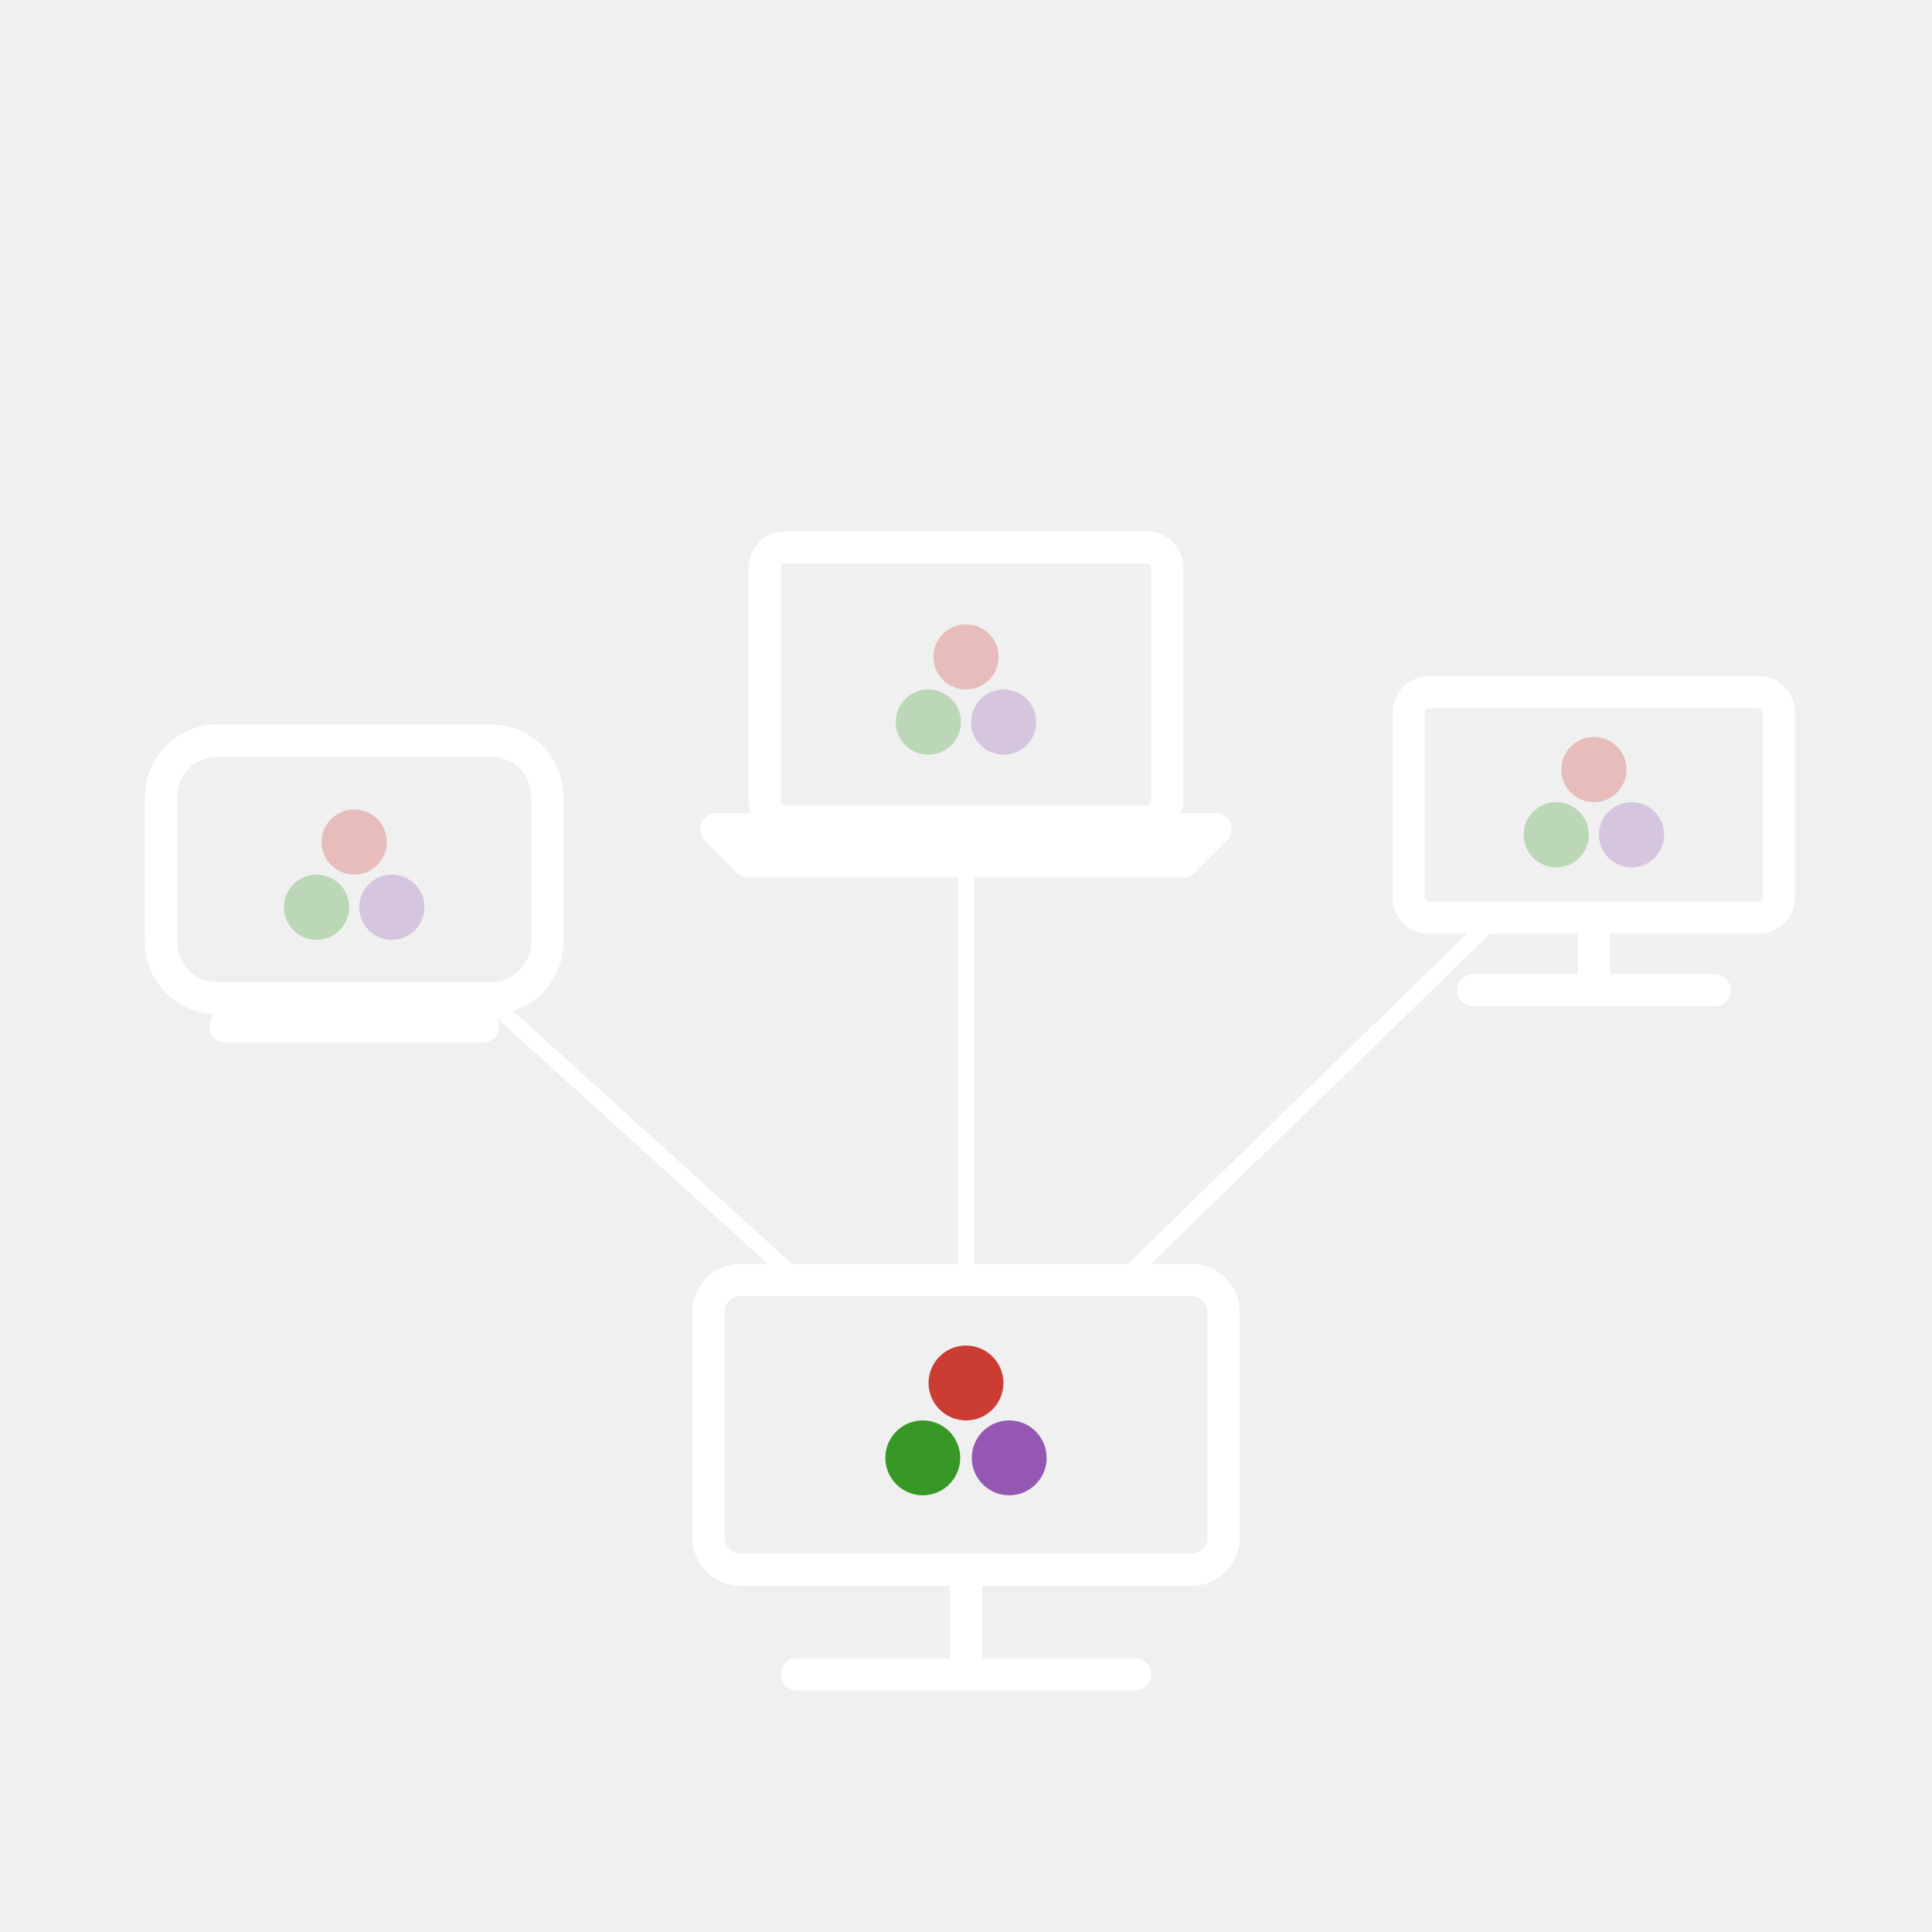
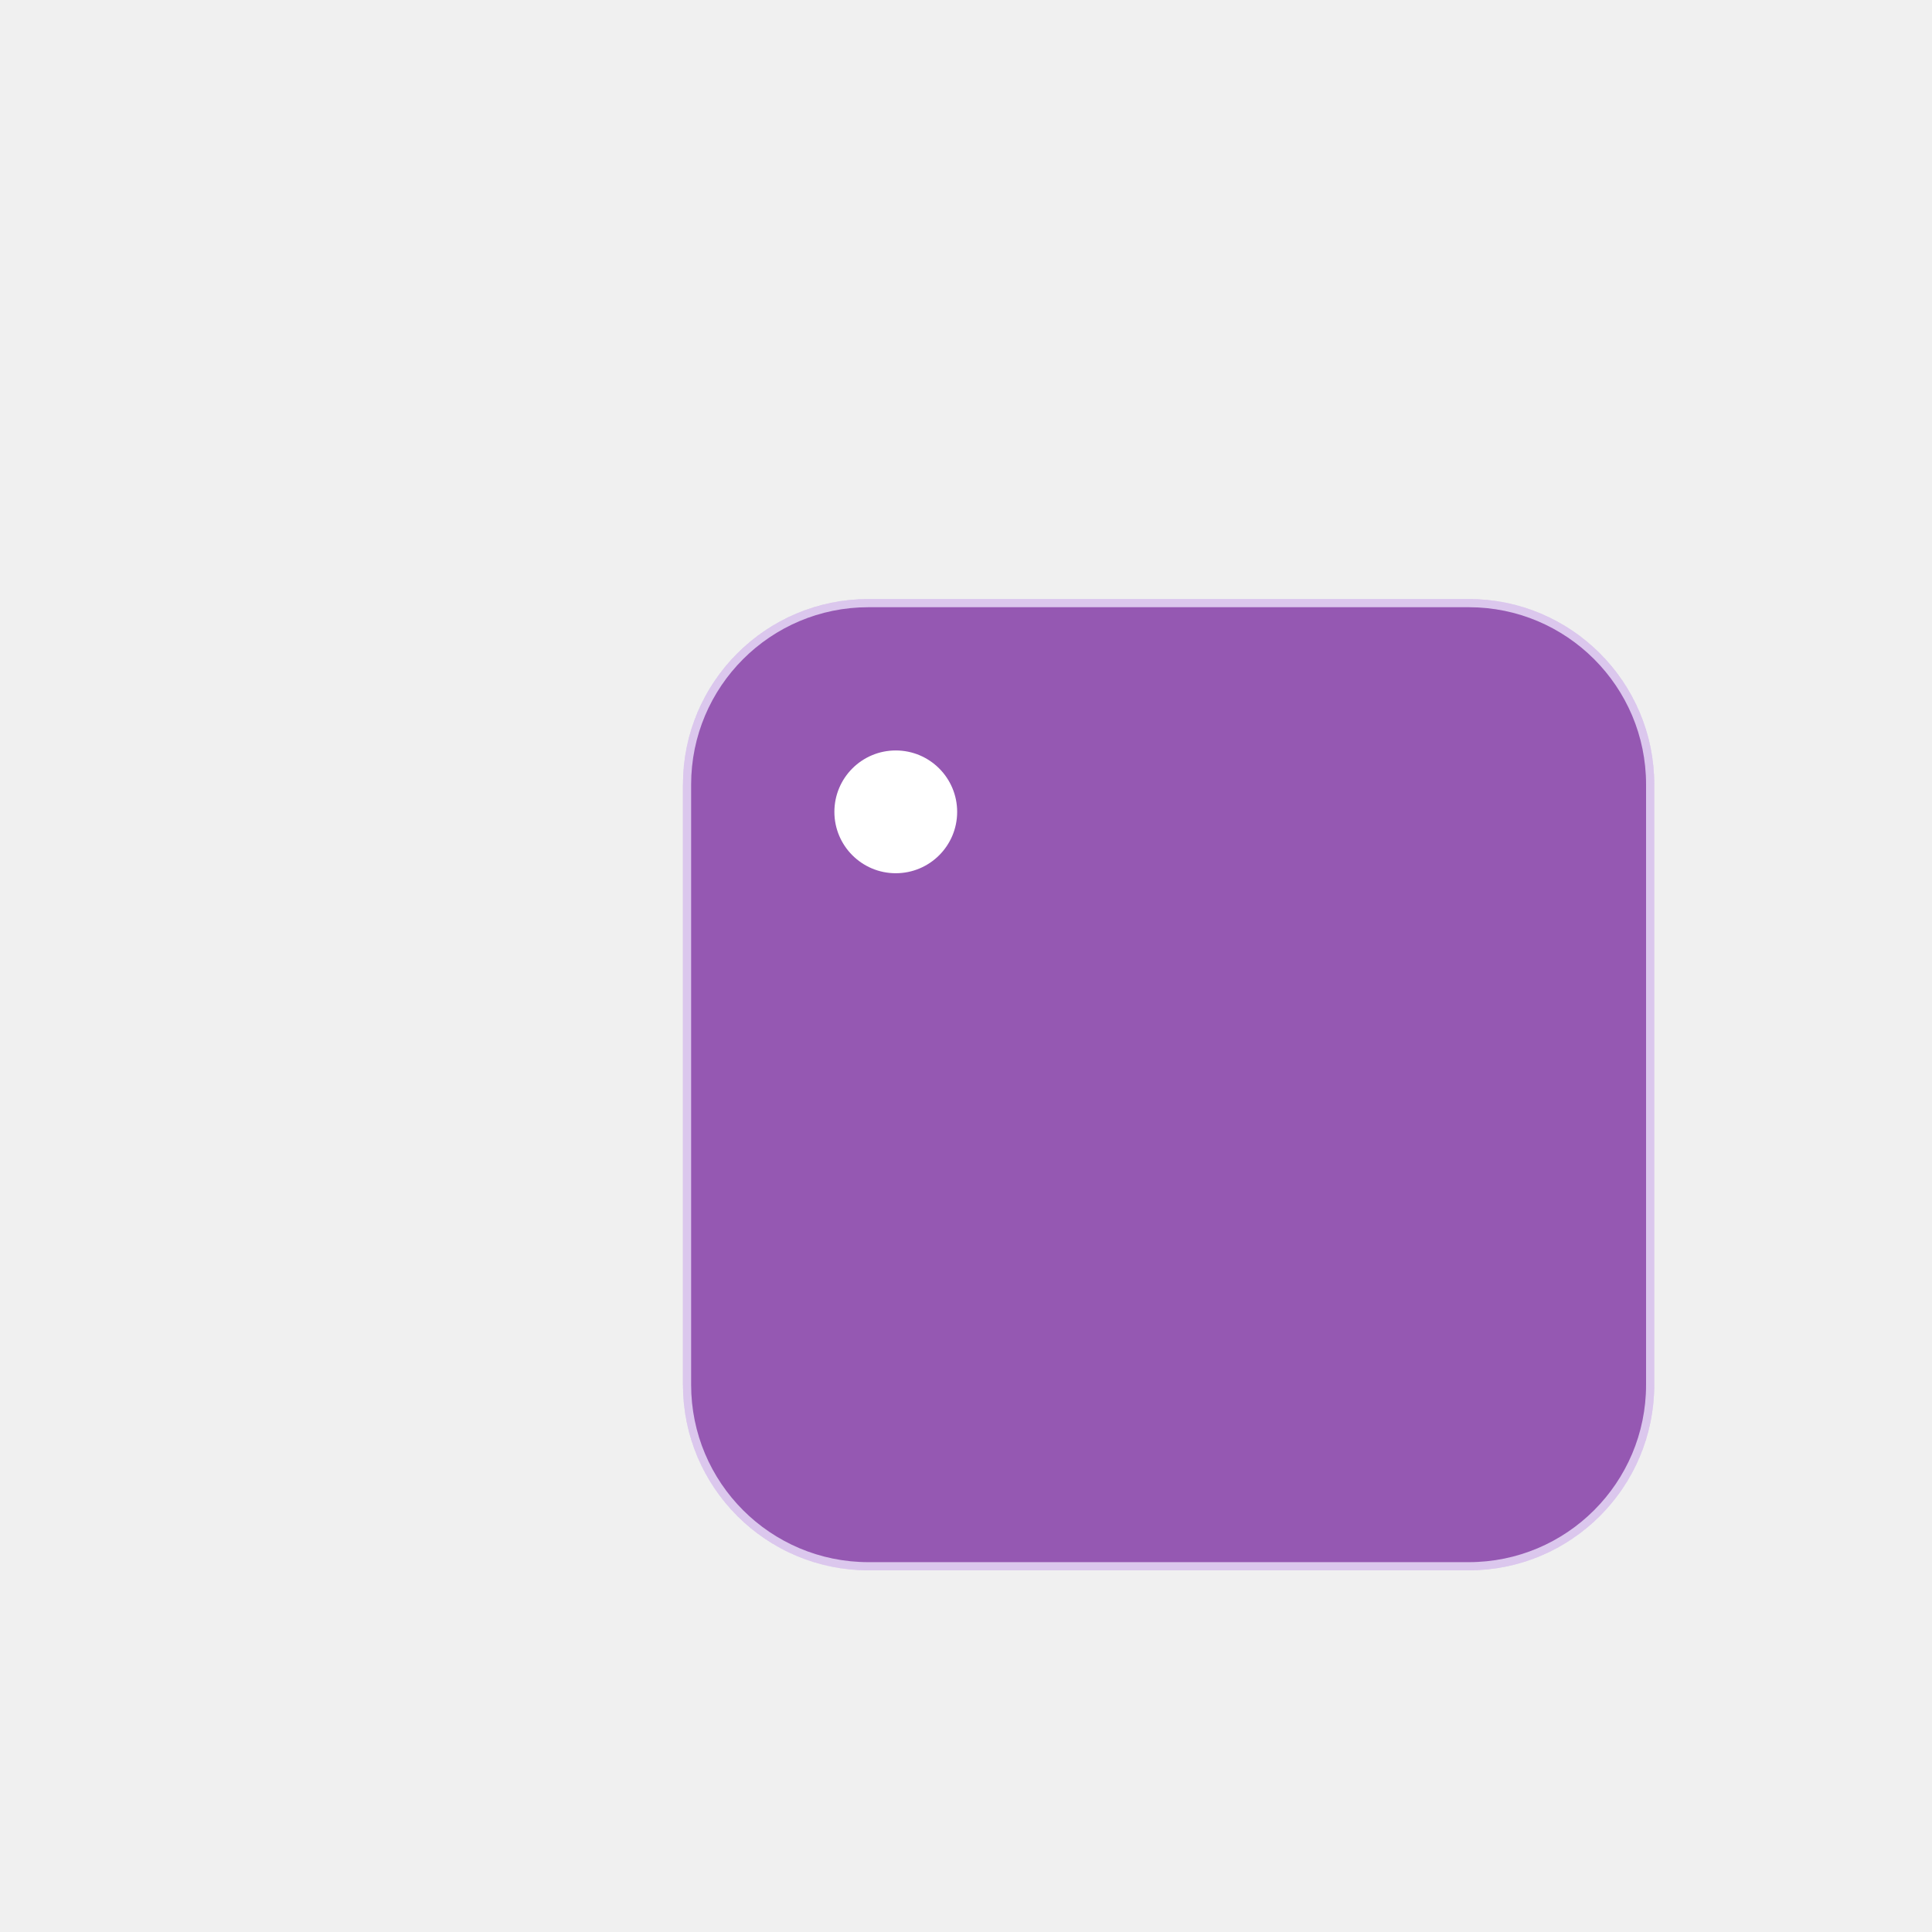
- <svg xmlns="http://www.w3.org/2000/svg" viewBox="0 0 240 240" width="240" height="240">
-   <defs>
-     <filter id="dark-dot-glow" x="-100%" y="-100%" width="300%" height="300%">
-       <feGaussianBlur in="SourceGraphic" stdDeviation="1.6" result="b" />
-       <feMerge>
-         <feMergeNode in="b" />
-         <feMergeNode in="SourceGraphic" />
-       </feMerge>
-     </filter>
-     <style>
-       .stroke {
-         fill: none;
-         stroke: #ffffff;
-         stroke-width: 4;
-         stroke-linecap: round;
-         stroke-linejoin: round;
-       }
-       .link {
-         stroke: #ffffff;
-         stroke-width: 2;
-         stroke-linecap: round;
-         fill: none;
-       }
-       .pkt { filter: url(#dark-dot-glow); }
-       .pkt-data {
-         fill: #ffffff;
-         /* no glow — quieter than outbound Julia packets */
-       }
-       .attach { fill: none; stroke: none; }
-       @media (prefers-reduced-motion: reduce) {
-         .pkt, .pkt-data { display: none; }
-       }
-     </style>
-     <g id="dark-laptop-body">
-       <rect class="stroke" x="-25" y="-22" width="50" height="34" rx="2.5" />
-       <path class="stroke" d="M-31,13 L31,13 L27,17 L-27,17 Z" />
-       <circle class="attach" id="dark-attach-laptop" cx="0" cy="-3" r="0" />
-     </g>
-     <g id="dark-minibox-body">
-       <rect class="stroke" x="-24" y="-16" width="48" height="32" rx="7" />
-       <line class="stroke" x1="-16" y1="19.5" x2="16" y2="19.5" />
-       <circle class="attach" id="dark-attach-minibox" cx="0" cy="2" r="0" />
-     </g>
-     <g id="dark-desktop-body">
-       <rect class="stroke" x="-23" y="-22" width="46" height="28" rx="2.5" />
-       <line class="stroke" x1="0" y1="7" x2="0" y2="13" />
-       <line class="stroke" x1="-15" y1="15" x2="15" y2="15" />
-       <circle class="attach" id="dark-attach-desktop" cx="0" cy="-7" r="0" />
-     </g>
-     <g id="dark-master-body">
-       <rect class="stroke" x="-32" y="-25" width="64" height="36" rx="4" />
-       <line class="stroke" x1="0" y1="12" x2="0" y2="22" />
-       <line class="stroke" x1="-21" y1="24" x2="21" y2="24" />
-       <circle class="attach" id="dark-attach-master-l" cx="0" cy="-6" r="0" />
-       <circle class="attach" id="dark-attach-master-c" cx="0" cy="-6" r="0" />
-       <circle class="attach" id="dark-attach-master-r" cx="0" cy="-6" r="0" />
-     </g>
-     <g id="dark-juliadot">
-       <circle cx="0" cy="-5.4" r="4.05" fill="#cb3c33" />
-       <circle cx="-4.677" cy="2.7" r="4.05" fill="#389826" />
-       <circle cx="4.677" cy="2.7" r="4.05" fill="#9558b2" />
-     </g>
-     <g id="dark-juliadot-lg">
-       <circle cx="0" cy="-6.2" r="4.65" fill="#cb3c33" />
-       <circle cx="-5.369" cy="3.1" r="4.65" fill="#389826" />
-       <circle cx="5.369" cy="3.1" r="4.65" fill="#9558b2" />
-     </g>
-     <g id="dark-remote-dots">
-       <circle cx="0" cy="-5.4" r="4.05" fill="#cb3c33" fill-opacity="0.28">
-         <animate attributeName="fill-opacity" begin="2.9s" dur="0.4s" values="0.28;1" fill="freeze" calcMode="spline" keySplines="0.4 0 0.2 1" />
-       </circle>
-       <circle cx="-4.677" cy="2.7" r="4.05" fill="#389826" fill-opacity="0.28">
-         <animate attributeName="fill-opacity" begin="3.6s" dur="0.4s" values="0.28;1" fill="freeze" calcMode="spline" keySplines="0.4 0 0.2 1" />
-       </circle>
-       <circle cx="4.677" cy="2.7" r="4.05" fill="#9558b2" fill-opacity="0.28">
-         <animate attributeName="fill-opacity" begin="4.3s" dur="0.4s" values="0.28;1" fill="freeze" calcMode="spline" keySplines="0.4 0 0.2 1" />
+ <svg xmlns="http://www.w3.org/2000/svg" viewBox="0 0 128 128">
+   <g transform="translate(45.79 40.23) scale(0.9038)">
+     <g>
+       <animateTransform attributeName="transform" type="rotate" dur="5.2s" repeatCount="indefinite" values="0 0 70;0 0 70;-15 0 70;-15 0 70;0 0 70;0 0 70" keyTimes="0;0.1;0.28;0.76;0.94;1" calcMode="spline" keySplines="0 0 1 1;.65 0 .25 1;0 0 1 1;.65 0 .25 1;0 0 1 1" />
+       <rect x="0" y="0" width="70" height="70" rx="13" fill="#c9a8e3" fill-opacity="0.21" stroke="#d9c2ec" stroke-opacity="0.55" stroke-width="1.2" />
+       <circle cx="15" cy="15" r="4.5" fill="#ead9f6" opacity="0.18">
+         <animate attributeName="opacity" dur="5.2s" repeatCount="indefinite" values="0.18;0.18;1;1;0.18;0.18" keyTimes="0;0.44;0.5;0.7;0.76;1" />
      </circle>
    </g>
-     <g id="dark-master-dots">
-       <circle cx="0" cy="-6.2" r="4.65" fill="#cb3c33" opacity="1">
-         <animate attributeName="opacity" begin="7.2s" dur="0.55s" values="1;0.15;1;0.3;1" keyTimes="0;0.22;0.45;0.7;1" calcMode="spline" keySplines="0.3 0 0.2 1; 0.3 0 0.2 1; 0.3 0 0.2 1; 0.3 0 0.2 1" fill="freeze" />
-         <animate attributeName="r" begin="7.2s" dur="0.55s" values="4.65;5.65;4.65;5.25;4.65" keyTimes="0;0.22;0.45;0.7;1" calcMode="spline" keySplines="0.3 0 0.2 1; 0.3 0 0.2 1; 0.3 0 0.2 1; 0.3 0 0.2 1" fill="freeze" />
-       </circle>
-       <circle cx="-5.369" cy="3.1" r="4.65" fill="#389826" opacity="1">
-         <animate attributeName="opacity" begin="7.2s" dur="0.55s" values="1;0.15;1;0.3;1" keyTimes="0;0.22;0.45;0.7;1" calcMode="spline" keySplines="0.3 0 0.2 1; 0.3 0 0.2 1; 0.3 0 0.2 1; 0.3 0 0.2 1" fill="freeze" />
-         <animate attributeName="r" begin="7.2s" dur="0.55s" values="4.65;5.65;4.65;5.25;4.65" keyTimes="0;0.22;0.45;0.7;1" calcMode="spline" keySplines="0.3 0 0.2 1; 0.3 0 0.2 1; 0.3 0 0.2 1; 0.3 0 0.2 1" fill="freeze" />
-       </circle>
-       <circle cx="5.369" cy="3.1" r="4.65" fill="#9558b2" opacity="1">
-         <animate attributeName="opacity" begin="7.2s" dur="0.55s" values="1;0.15;1;0.3;1" keyTimes="0;0.22;0.45;0.7;1" calcMode="spline" keySplines="0.3 0 0.2 1; 0.3 0 0.2 1; 0.3 0 0.2 1; 0.3 0 0.2 1" fill="freeze" />
-         <animate attributeName="r" begin="7.2s" dur="0.55s" values="4.65;5.65;4.65;5.25;4.65" keyTimes="0;0.22;0.45;0.7;1" calcMode="spline" keySplines="0.3 0 0.2 1; 0.3 0 0.2 1; 0.3 0 0.2 1; 0.3 0 0.2 1" fill="freeze" />
+     <g>
+       <animateTransform attributeName="transform" type="rotate" dur="5.2s" repeatCount="indefinite" values="0 0 70;0 0 70;-30 0 70;-30 0 70;0 0 70;0 0 70" keyTimes="0;0.1;0.28;0.76;0.94;1" calcMode="spline" keySplines="0 0 1 1;.65 0 .25 1;0 0 1 1;.65 0 .25 1;0 0 1 1" />
+       <rect x="0" y="0" width="70" height="70" rx="13" fill="#c9a8e3" fill-opacity="0.21" stroke="#d9c2ec" stroke-opacity="0.55" stroke-width="1.2" />
+       <circle cx="15" cy="15" r="4.5" fill="#ead9f6" opacity="0.18">
+         <animate attributeName="opacity" dur="5.2s" repeatCount="indefinite" values="0.18;0.18;1;1;0.18;0.18" keyTimes="0;0.44;0.5;0.7;0.76;1" />
      </circle>
    </g>
-   </defs>
-   <g id="dark-hub" transform="translate(120, 178)">
-     <path id="dark-link-l" fill="none" stroke="none" d="M0,0 L-76,-69">
-       <animate attributeName="d" fill="freeze" calcMode="spline" begin="0s" dur="12s" keyTimes="0;0.08;0.16;0.24;0.32;0.4;0.48;0.56;0.64;0.72;0.8;0.88;1" keySplines="0.45 0 0.55 1; 0.45 0 0.55 1; 0.45 0 0.55 1; 0.45 0 0.55 1; 0.45 0 0.55 1; 0.45 0 0.55 1; 0.45 0 0.55 1; 0.45 0 0.55 1; 0.45 0 0.55 1; 0.45 0 0.55 1; 0.45 0 0.55 1; 0.45 0 0.55 1" values="M0,0 L-76,-69;M0,0 L-76,-76;M0,0 L-76,-69;M0,0 L-76,-75;M0,0 L-76,-69;M0,0 L-76,-74;M0,0 L-76,-69;M0,0 L-76,-72.5;M0,0 L-76,-69;M0,0 L-76,-71;M0,0 L-76,-69;M0,0 L-76,-69.8;M0,0 L-76,-69" />
-     </path>
-     <path id="dark-link-t" fill="none" stroke="none" d="M0,0 L0,-92">
-       <animate attributeName="d" fill="freeze" calcMode="spline" begin="0.25s" dur="12s" keyTimes="0;0.08;0.16;0.24;0.32;0.4;0.48;0.56;0.64;0.72;0.8;0.88;1" keySplines="0.45 0 0.55 1; 0.45 0 0.55 1; 0.45 0 0.55 1; 0.45 0 0.55 1; 0.45 0 0.55 1; 0.45 0 0.55 1; 0.45 0 0.55 1; 0.45 0 0.55 1; 0.45 0 0.55 1; 0.45 0 0.55 1; 0.45 0 0.55 1; 0.45 0 0.55 1" values="M0,0 L0,-92;M0,0 L0,-99;M0,0 L0,-92;M0,0 L0,-98;M0,0 L0,-92;M0,0 L0,-97;M0,0 L0,-92;M0,0 L0,-95.5;M0,0 L0,-92;M0,0 L0,-94;M0,0 L0,-92;M0,0 L0,-92.8;M0,0 L0,-92" />
-     </path>
-     <path id="dark-link-r" fill="none" stroke="none" d="M0,0 L78,-76">
-       <animate attributeName="d" fill="freeze" calcMode="spline" begin="0.5s" dur="12s" keyTimes="0;0.08;0.16;0.24;0.32;0.4;0.48;0.56;0.64;0.72;0.8;0.88;1" keySplines="0.45 0 0.55 1; 0.45 0 0.55 1; 0.45 0 0.55 1; 0.45 0 0.55 1; 0.45 0 0.55 1; 0.45 0 0.55 1; 0.45 0 0.55 1; 0.45 0 0.55 1; 0.45 0 0.55 1; 0.45 0 0.55 1; 0.45 0 0.55 1; 0.45 0 0.55 1" values="M0,0 L78,-76;M0,0 L78,-83;M0,0 L78,-76;M0,0 L78,-82;M0,0 L78,-76;M0,0 L78,-81;M0,0 L78,-76;M0,0 L78,-79.5;M0,0 L78,-76;M0,0 L78,-78;M0,0 L78,-76;M0,0 L78,-76.8;M0,0 L78,-76" />
-     </path>
-     <circle class="pkt" r="3.5" fill="#cb3c33" opacity="0">
-       <animate attributeName="opacity" begin="2.4s" dur="0.5s" values="0;1;1;0" keyTimes="0;0.12;0.88;1" fill="freeze" />
-       <animateMotion begin="2.4s" dur="0.5s" fill="freeze" keyPoints="0.20;0.78" keyTimes="0;1" calcMode="linear">
-         <mpath href="#dark-link-l" />
-       </animateMotion>
+     <g>
+       <animateTransform attributeName="transform" type="rotate" dur="5.2s" repeatCount="indefinite" values="0 0 70;0 0 70;-45 0 70;-45 0 70;0 0 70;0 0 70" keyTimes="0;0.1;0.28;0.76;0.94;1" calcMode="spline" keySplines="0 0 1 1;.65 0 .25 1;0 0 1 1;.65 0 .25 1;0 0 1 1" />
+       <rect x="0" y="0" width="70" height="70" rx="13" fill="#c9a8e3" fill-opacity="0.21" stroke="#d9c2ec" stroke-opacity="0.55" stroke-width="1.2" />
+       <circle cx="15" cy="15" r="4.5" fill="#ead9f6" opacity="0.18">
+         <animate attributeName="opacity" dur="5.2s" repeatCount="indefinite" values="0.18;0.18;1;1;0.18;0.18" keyTimes="0;0.44;0.5;0.7;0.76;1" />
+       </circle>
+     </g>
+     <rect x="0" y="0" width="70" height="70" rx="13" fill="#9558b2" />
+     <circle cx="15" cy="15" r="4.5" fill="#ffffff" />
+     <circle cx="15" cy="15" r="3" fill="#ffffff" opacity="0">
+       <animateMotion dur="5.2s" repeatCount="indefinite" path="M0 0L-14.75 -2.01" keyPoints="0;0;1;1" keyTimes="0;0.3;0.45;1" calcMode="spline" keySplines="0 0 1 1;.45 0 .2 1;0 0 1 1" />
+       <animate attributeName="opacity" dur="5.2s" repeatCount="indefinite" values="0;0;1;1;0;0" keyTimes="0;0.299;0.3;0.45;0.49;1" />
    </circle>
-     <circle class="pkt" r="3.5" fill="#389826" opacity="0">
-       <animate attributeName="opacity" begin="3.1s" dur="0.5s" values="0;1;1;0" keyTimes="0;0.12;0.88;1" fill="freeze" />
-       <animateMotion begin="3.1s" dur="0.5s" fill="freeze" keyPoints="0.20;0.78" keyTimes="0;1" calcMode="linear">
-         <mpath href="#dark-link-l" />
-       </animateMotion>
+     <circle cx="15" cy="15" r="3" fill="#ffffff" opacity="0">
+       <animateMotion dur="5.2s" repeatCount="indefinite" path="M0 0L-29.51 -0.13" keyPoints="0;0;1;1" keyTimes="0;0.3;0.45;1" calcMode="spline" keySplines="0 0 1 1;.45 0 .2 1;0 0 1 1" />
+       <animate attributeName="opacity" dur="5.2s" repeatCount="indefinite" values="0;0;1;1;0;0" keyTimes="0;0.299;0.3;0.45;0.49;1" />
    </circle>
-     <circle class="pkt" r="3.5" fill="#9558b2" opacity="0">
-       <animate attributeName="opacity" begin="3.8s" dur="0.5s" values="0;1;1;0" keyTimes="0;0.12;0.88;1" fill="freeze" />
-       <animateMotion begin="3.8s" dur="0.5s" fill="freeze" keyPoints="0.20;0.78" keyTimes="0;1" calcMode="linear">
-         <mpath href="#dark-link-l" />
-       </animateMotion>
-     </circle>
-     <circle class="pkt" r="3.5" fill="#cb3c33" opacity="0">
-       <animate attributeName="opacity" begin="2.4s" dur="0.5s" values="0;1;1;0" keyTimes="0;0.12;0.88;1" fill="freeze" />
-       <animateMotion begin="2.4s" dur="0.5s" fill="freeze" keyPoints="0.20;0.78" keyTimes="0;1" calcMode="linear">
-         <mpath href="#dark-link-t" />
-       </animateMotion>
-     </circle>
-     <circle class="pkt" r="3.5" fill="#389826" opacity="0">
-       <animate attributeName="opacity" begin="3.1s" dur="0.5s" values="0;1;1;0" keyTimes="0;0.12;0.88;1" fill="freeze" />
-       <animateMotion begin="3.1s" dur="0.5s" fill="freeze" keyPoints="0.20;0.78" keyTimes="0;1" calcMode="linear">
-         <mpath href="#dark-link-t" />
-       </animateMotion>
-     </circle>
-     <circle class="pkt" r="3.5" fill="#9558b2" opacity="0">
-       <animate attributeName="opacity" begin="3.8s" dur="0.5s" values="0;1;1;0" keyTimes="0;0.12;0.88;1" fill="freeze" />
-       <animateMotion begin="3.8s" dur="0.5s" fill="freeze" keyPoints="0.20;0.78" keyTimes="0;1" calcMode="linear">
-         <mpath href="#dark-link-t" />
-       </animateMotion>
-     </circle>
-     <circle class="pkt" r="3.5" fill="#cb3c33" opacity="0">
-       <animate attributeName="opacity" begin="2.4s" dur="0.5s" values="0;1;1;0" keyTimes="0;0.12;0.88;1" fill="freeze" />
-       <animateMotion begin="2.4s" dur="0.5s" fill="freeze" keyPoints="0.20;0.78" keyTimes="0;1" calcMode="linear">
-         <mpath href="#dark-link-r" />
-       </animateMotion>
-     </circle>
-     <circle class="pkt" r="3.5" fill="#389826" opacity="0">
-       <animate attributeName="opacity" begin="3.1s" dur="0.5s" values="0;1;1;0" keyTimes="0;0.12;0.88;1" fill="freeze" />
-       <animateMotion begin="3.1s" dur="0.5s" fill="freeze" keyPoints="0.20;0.78" keyTimes="0;1" calcMode="linear">
-         <mpath href="#dark-link-r" />
-       </animateMotion>
-     </circle>
-     <circle class="pkt" r="3.5" fill="#9558b2" opacity="0">
-       <animate attributeName="opacity" begin="3.8s" dur="0.5s" values="0;1;1;0" keyTimes="0;0.12;0.88;1" fill="freeze" />
-       <animateMotion begin="3.8s" dur="0.5s" fill="freeze" keyPoints="0.20;0.78" keyTimes="0;1" calcMode="linear">
-         <mpath href="#dark-link-r" />
-       </animateMotion>
-     </circle>
-     <circle class="pkt-data" r="2.2" opacity="0">
-       <animate attributeName="opacity" begin="6.6s" dur="0.5s" values="0;0.45;0.45;0" keyTimes="0;0.12;0.88;1" fill="freeze" />
-       <animateMotion begin="6.6s" dur="0.5s" fill="freeze" keyPoints="0.78;0.20" keyTimes="0;1" calcMode="linear">
-         <mpath href="#dark-link-l" />
-       </animateMotion>
-     </circle>
-     <circle class="pkt-data" r="2.2" opacity="0">
-       <animate attributeName="opacity" begin="6.6s" dur="0.5s" values="0;0.45;0.45;0" keyTimes="0;0.12;0.88;1" fill="freeze" />
-       <animateMotion begin="6.6s" dur="0.5s" fill="freeze" keyPoints="0.78;0.20" keyTimes="0;1" calcMode="linear">
-         <mpath href="#dark-link-t" />
-       </animateMotion>
-     </circle>
-     <circle class="pkt-data" r="2.2" opacity="0">
-       <animate attributeName="opacity" begin="6.6s" dur="0.5s" values="0;0.45;0.45;0" keyTimes="0;0.12;0.88;1" fill="freeze" />
-       <animateMotion begin="6.6s" dur="0.5s" fill="freeze" keyPoints="0.78;0.20" keyTimes="0;1" calcMode="linear">
-         <mpath href="#dark-link-r" />
-       </animateMotion>
+     <circle cx="15" cy="15" r="3" fill="#ffffff" opacity="0">
+       <animateMotion dur="5.2s" repeatCount="indefinite" path="M0 0L-43.28 5.5" keyPoints="0;0;1;1" keyTimes="0;0.3;0.45;1" calcMode="spline" keySplines="0 0 1 1;.45 0 .2 1;0 0 1 1" />
+       <animate attributeName="opacity" dur="5.2s" repeatCount="indefinite" values="0;0;1;1;0;0" keyTimes="0;0.299;0.3;0.45;0.49;1" />
    </circle>
  </g>
-   <g transform="translate(44, 108)">
-     <g>
-       <animateTransform attributeName="transform" type="translate" values="0 0;0 -7;0 0;0 -6;0 0;0 -5;0 0;0 -3.5;0 0;0 -2;0 0;0 -0.8;0 0" keyTimes="0;0.08;0.16;0.24;0.32;0.4;0.48;0.56;0.64;0.72;0.8;0.88;1" calcMode="spline" keySplines="0.45 0 0.55 1; 0.45 0 0.55 1; 0.45 0 0.55 1; 0.45 0 0.55 1; 0.45 0 0.55 1; 0.45 0 0.55 1; 0.45 0 0.55 1; 0.45 0 0.55 1; 0.45 0 0.55 1; 0.45 0 0.55 1; 0.45 0 0.55 1; 0.45 0 0.55 1" dur="12s" begin="0s" fill="freeze" />
-       <use href="#dark-minibox-body" />
-       <line class="link" x1="16.5" y1="16" x2="55.1" y2="51">
-         <animate attributeName="y2" fill="freeze" calcMode="spline" begin="0s" dur="12s" keyTimes="0;0.08;0.16;0.24;0.32;0.4;0.48;0.56;0.64;0.72;0.8;0.88;1" keySplines="0.45 0 0.55 1; 0.45 0 0.55 1; 0.45 0 0.55 1; 0.45 0 0.55 1; 0.45 0 0.55 1; 0.45 0 0.55 1; 0.45 0 0.55 1; 0.45 0 0.55 1; 0.45 0 0.55 1; 0.45 0 0.55 1; 0.45 0 0.55 1; 0.45 0 0.55 1" values="51;58;51;57;51;56;51;54.5;51;53;51;51.8;51" />
-       </line>
-       <g transform="translate(0, 2)">
-         <g>
-           <animateTransform attributeName="transform" type="rotate" values="0 0 0;360 0 0;720 0 0;1080 0 0" keyTimes="0;0.33;0.66;1" calcMode="spline" keySplines="0.2 0.05 0.25 1; 0.2 0.05 0.25 1; 0.2 0.05 0.25 1" begin="4.7s" dur="1.8s" fill="freeze" />
-           <use href="#dark-remote-dots" />
-         </g>
-       </g>
-     </g>
-   </g>
-   <g transform="translate(120, 90)">
-     <g>
-       <animateTransform attributeName="transform" type="translate" values="0 0;0 -7;0 0;0 -6;0 0;0 -5;0 0;0 -3.5;0 0;0 -2;0 0;0 -0.8;0 0" keyTimes="0;0.08;0.16;0.24;0.32;0.4;0.48;0.56;0.64;0.72;0.8;0.88;1" calcMode="spline" keySplines="0.45 0 0.55 1; 0.45 0 0.55 1; 0.45 0 0.55 1; 0.45 0 0.55 1; 0.45 0 0.55 1; 0.45 0 0.55 1; 0.45 0 0.55 1; 0.45 0 0.55 1; 0.45 0 0.55 1; 0.45 0 0.55 1; 0.45 0 0.55 1; 0.45 0 0.55 1" dur="12s" begin="0.25s" fill="freeze" />
-       <use href="#dark-laptop-body" />
-       <line class="link" x1="0" y1="17" x2="0" y2="69">
-         <animate attributeName="y2" fill="freeze" calcMode="spline" begin="0.25s" dur="12s" keyTimes="0;0.08;0.16;0.24;0.32;0.4;0.48;0.56;0.64;0.72;0.8;0.88;1" keySplines="0.45 0 0.55 1; 0.45 0 0.55 1; 0.45 0 0.55 1; 0.45 0 0.55 1; 0.45 0 0.55 1; 0.45 0 0.55 1; 0.45 0 0.55 1; 0.45 0 0.55 1; 0.45 0 0.55 1; 0.45 0 0.55 1; 0.45 0 0.55 1; 0.45 0 0.55 1" values="69;76;69;75;69;74;69;72.5;69;71;69;69.8;69" />
-       </line>
-       <g transform="translate(0, -3)">
-         <g>
-           <animateTransform attributeName="transform" type="rotate" values="0 0 0;360 0 0;720 0 0;1080 0 0" keyTimes="0;0.33;0.66;1" calcMode="spline" keySplines="0.2 0.05 0.25 1; 0.2 0.05 0.25 1; 0.2 0.05 0.25 1" begin="4.7s" dur="1.8s" fill="freeze" />
-           <use href="#dark-remote-dots" />
-         </g>
-       </g>
-     </g>
-   </g>
-   <g transform="translate(198, 108)">
-     <g>
-       <animateTransform attributeName="transform" type="translate" values="0 0;0 -7;0 0;0 -6;0 0;0 -5;0 0;0 -3.5;0 0;0 -2;0 0;0 -0.8;0 0" keyTimes="0;0.08;0.16;0.24;0.32;0.4;0.48;0.56;0.64;0.72;0.8;0.88;1" calcMode="spline" keySplines="0.45 0 0.55 1; 0.45 0 0.55 1; 0.45 0 0.55 1; 0.45 0 0.55 1; 0.45 0 0.55 1; 0.45 0 0.55 1; 0.45 0 0.55 1; 0.45 0 0.55 1; 0.45 0 0.55 1; 0.45 0 0.55 1; 0.45 0 0.55 1; 0.45 0 0.55 1" dur="12s" begin="0.5s" fill="freeze" />
-       <use href="#dark-desktop-body" />
-       <line class="link" x1="-12.3" y1="6" x2="-58.5" y2="51">
-         <animate attributeName="y2" fill="freeze" calcMode="spline" begin="0.5s" dur="12s" keyTimes="0;0.08;0.16;0.24;0.32;0.4;0.48;0.56;0.64;0.72;0.8;0.88;1" keySplines="0.45 0 0.55 1; 0.45 0 0.55 1; 0.45 0 0.55 1; 0.45 0 0.55 1; 0.45 0 0.55 1; 0.45 0 0.55 1; 0.45 0 0.55 1; 0.45 0 0.55 1; 0.45 0 0.55 1; 0.45 0 0.55 1; 0.45 0 0.55 1; 0.45 0 0.55 1" values="51;58;51;57;51;56;51;54.5;51;53;51;51.8;51" />
-       </line>
-       <g transform="translate(0, -7)">
-         <g>
-           <animateTransform attributeName="transform" type="rotate" values="0 0 0;360 0 0;720 0 0;1080 0 0" keyTimes="0;0.33;0.66;1" calcMode="spline" keySplines="0.2 0.05 0.25 1; 0.2 0.05 0.25 1; 0.2 0.05 0.25 1" begin="4.7s" dur="1.8s" fill="freeze" />
-           <use href="#dark-remote-dots" />
-         </g>
-       </g>
-     </g>
-   </g>
-   <g transform="translate(120, 184)">
-     <use href="#dark-master-body" />
-     <g transform="translate(0, -6)">
-       <g>
-         <animateTransform attributeName="transform" type="rotate" values="0 0 0;360 0 0;720 0 0;1080 0 0" keyTimes="0;0.33;0.66;1" calcMode="spline" keySplines="0.2 0.05 0.25 1; 0.2 0.05 0.25 1; 0.2 0.05 0.25 1" begin="2.4s" dur="2.1s" fill="freeze" />
-         <g>
-           <animateTransform attributeName="transform" type="rotate" values="0 0 0;360 0 0;720 0 0;1080 0 0" keyTimes="0;0.33;0.66;1" calcMode="spline" keySplines="0.2 0.05 0.25 1; 0.2 0.05 0.25 1; 0.2 0.05 0.25 1" begin="4.7s" dur="1.8s" fill="freeze" />
-           <use href="#dark-master-dots" />
-         </g>
-       </g>
-     </g>
-   </g>
</svg>
